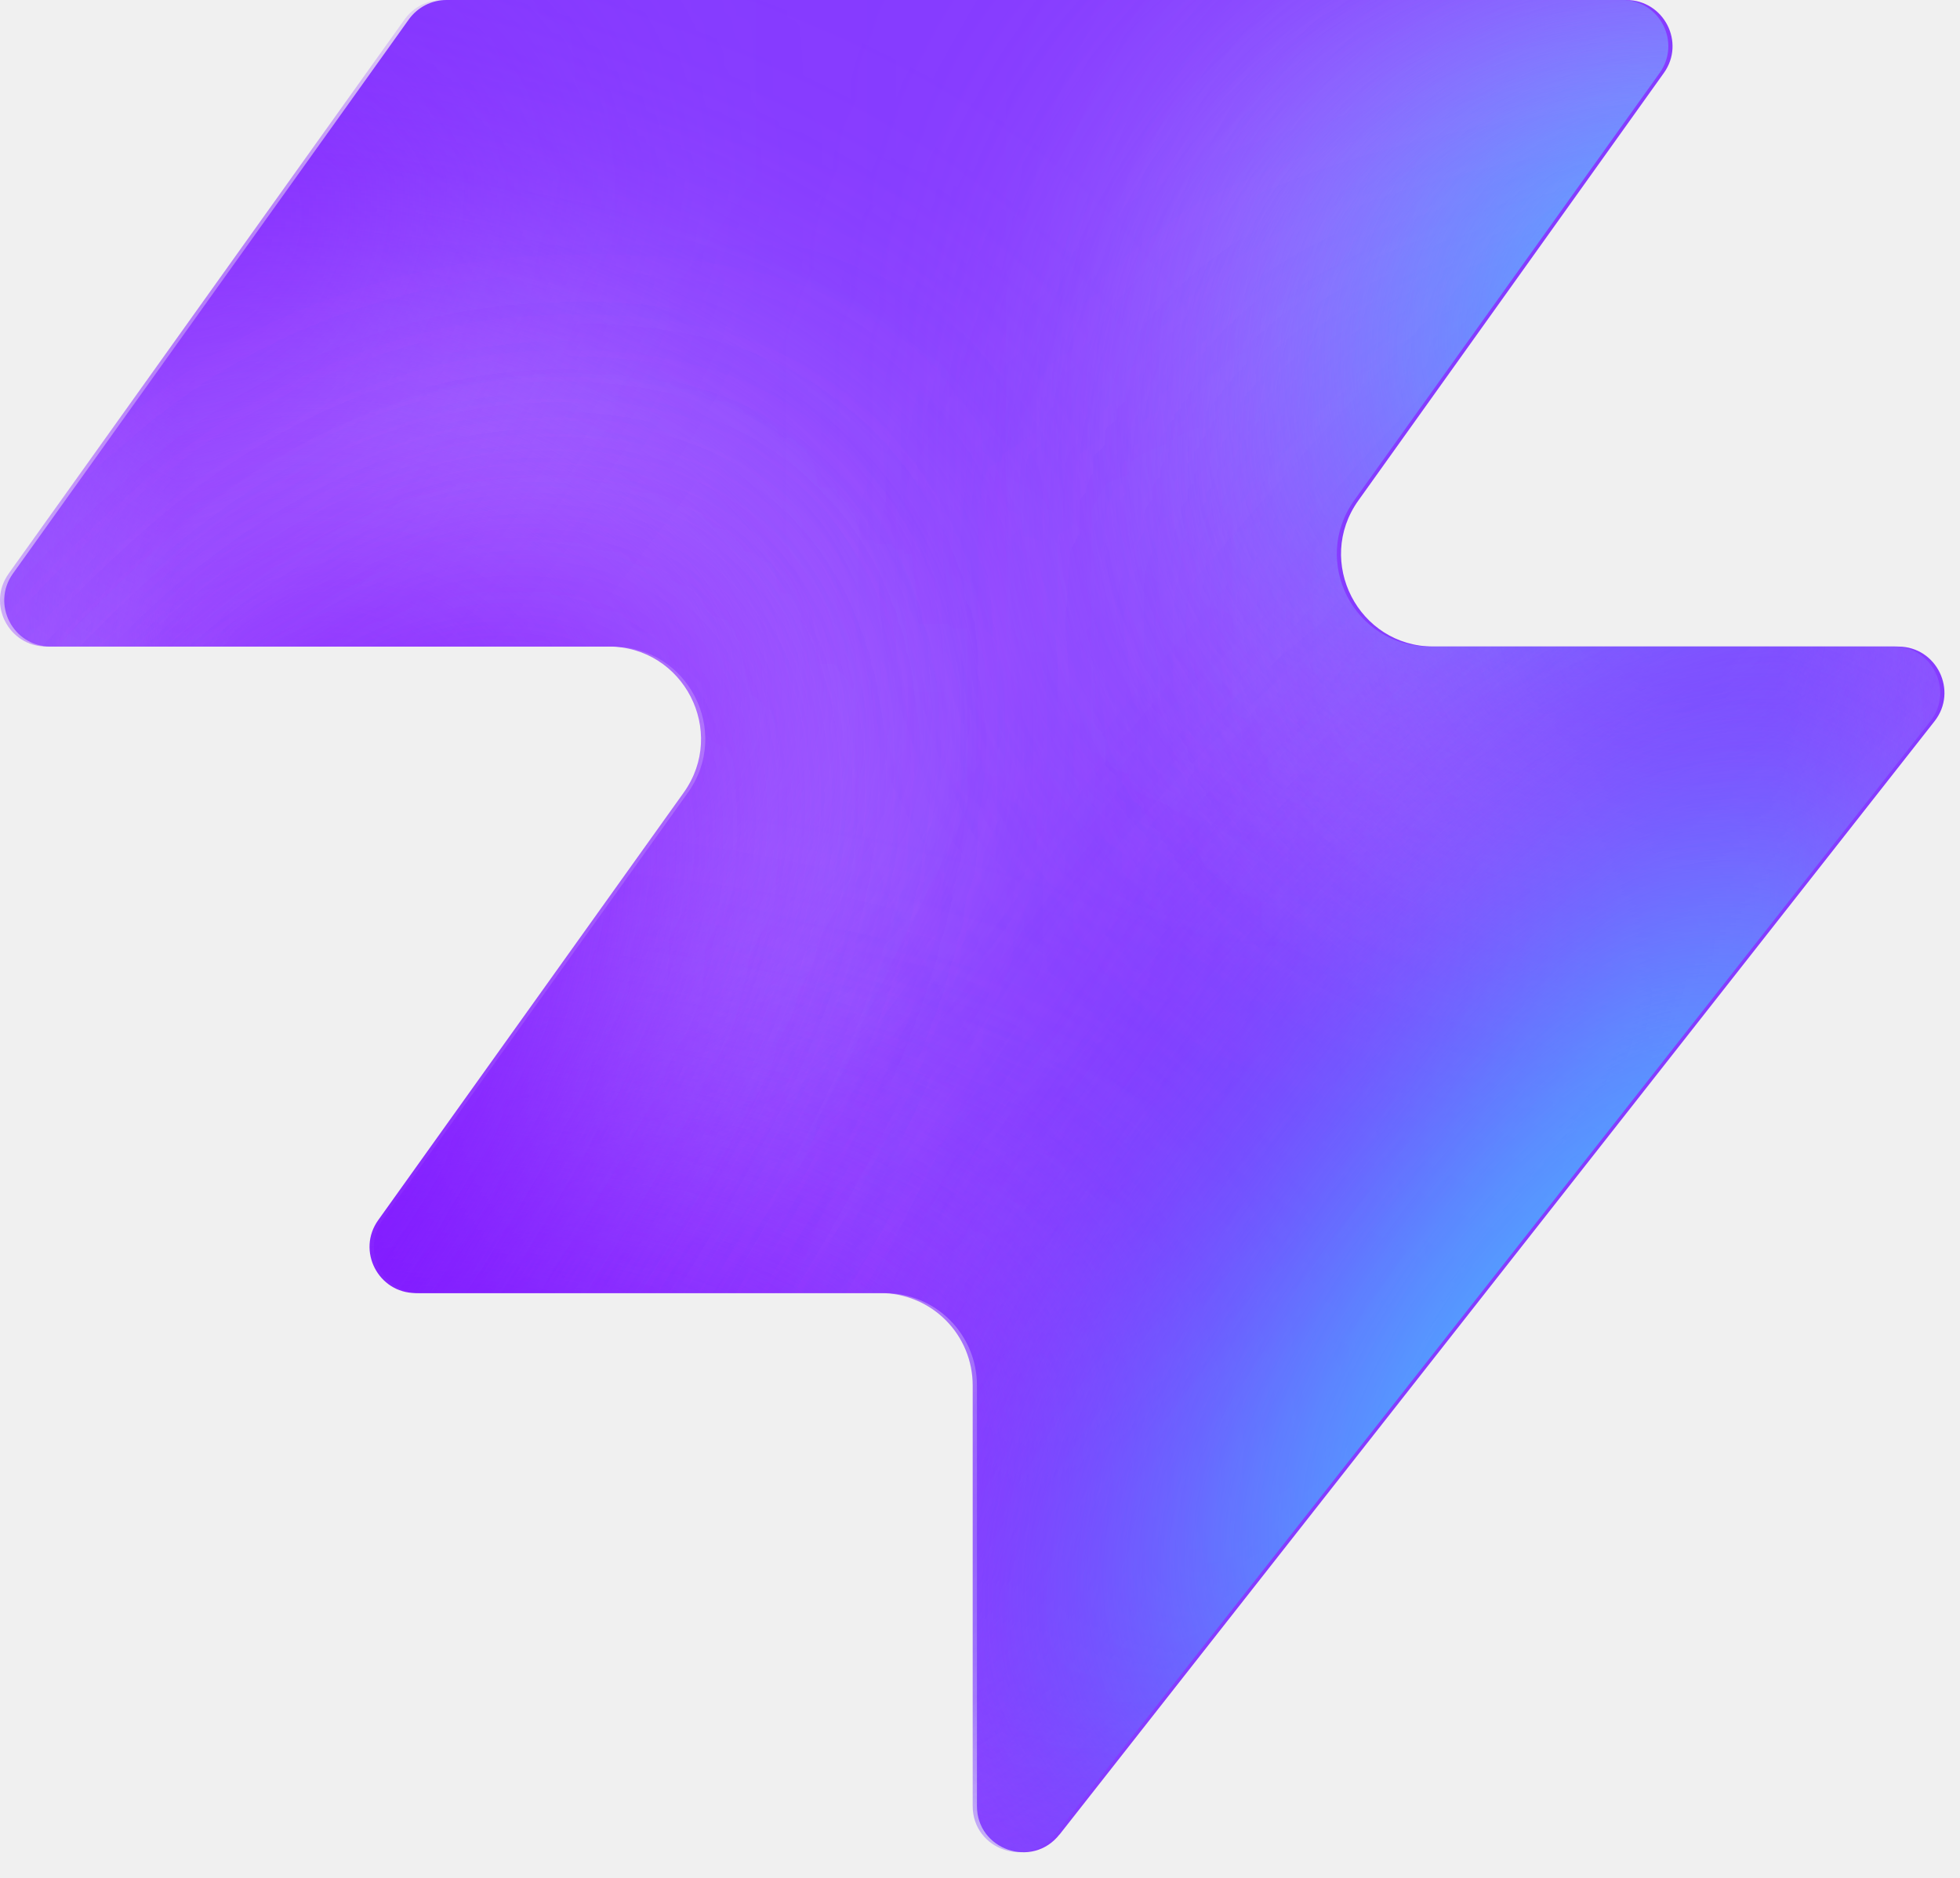
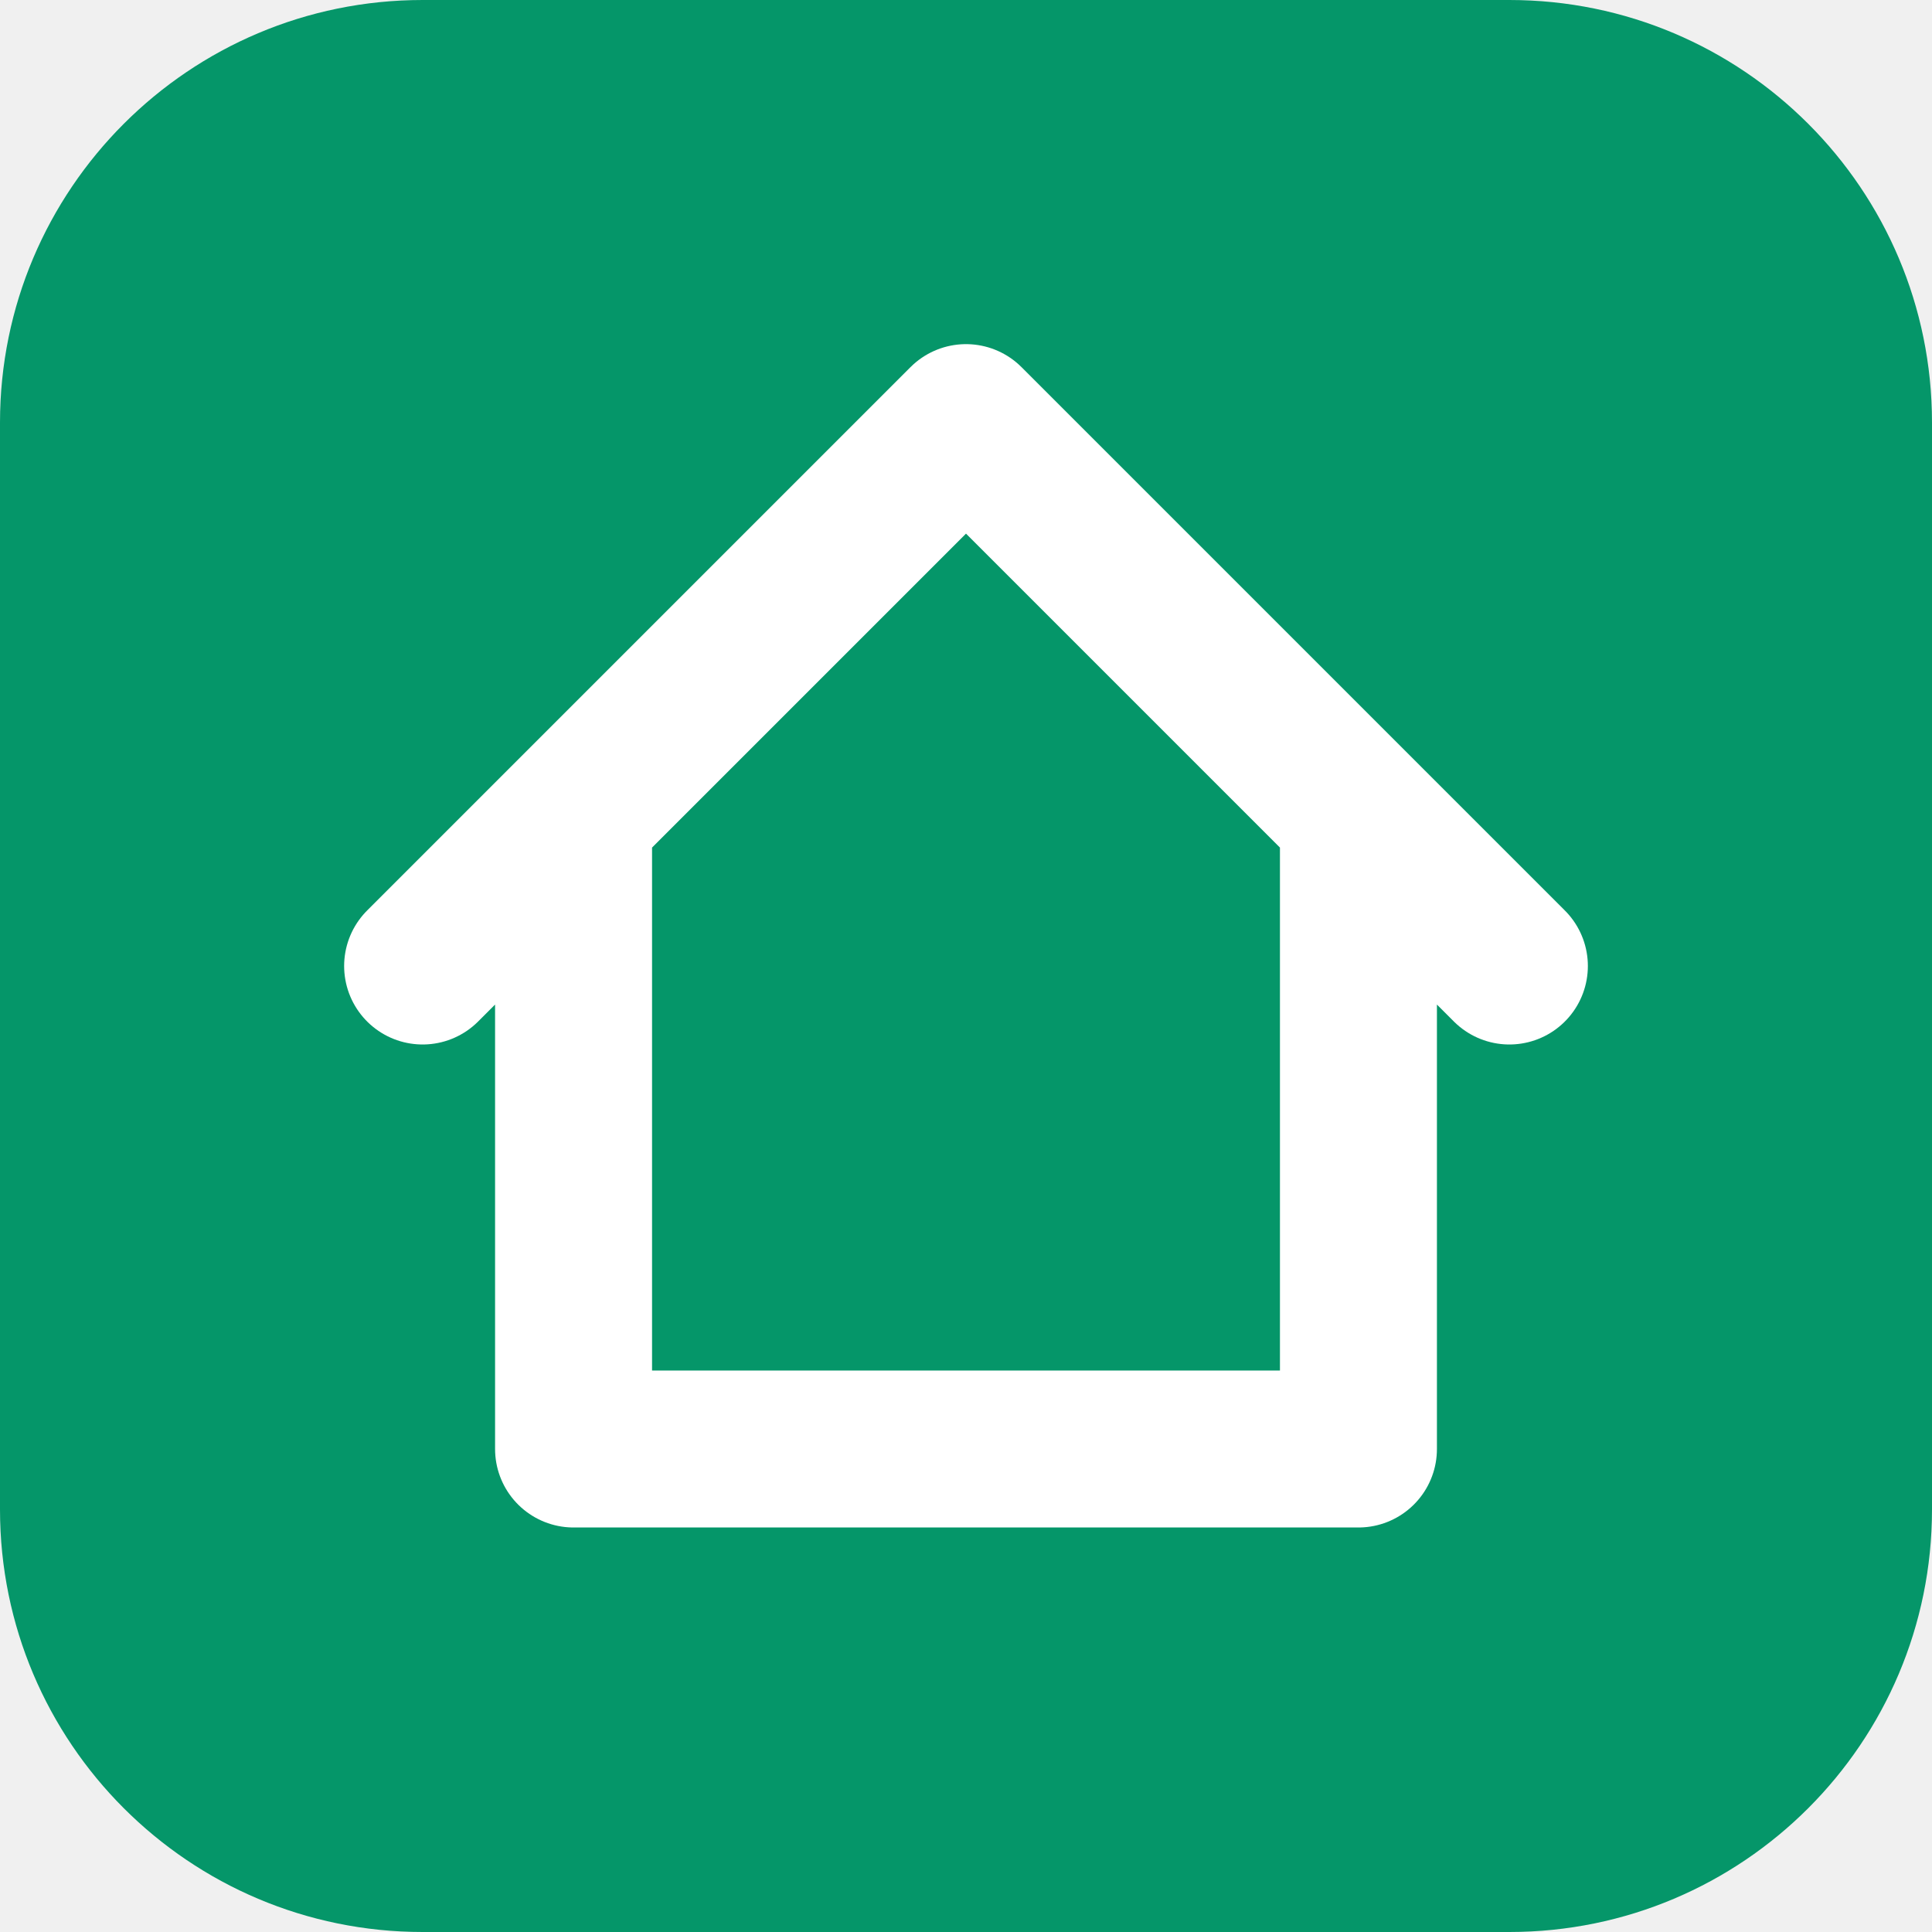
- <svg xmlns="http://www.w3.org/2000/svg" width="48" height="46" fill="none" viewBox="0 0 48 46">
-   <path fill="#863bff" d="M25.946 44.938c-.664.845-2.021.375-2.021-.698V33.937a2.26 2.26 0 0 0-2.262-2.262H10.287c-.92 0-1.456-1.04-.92-1.788l7.48-10.471c1.07-1.497 0-3.578-1.842-3.578H1.237c-.92 0-1.456-1.04-.92-1.788L10.013.474c.214-.297.556-.474.92-.474h28.894c.92 0 1.456 1.04.92 1.788l-7.48 10.471c-1.07 1.498 0 3.579 1.842 3.579h11.377c.943 0 1.473 1.088.89 1.83L25.947 44.94z" style="fill:#863bff;fill:color(display-p3 .525 .23 1);fill-opacity:1" />
-   <mask id="a" width="48" height="46" x="0" y="0" maskUnits="userSpaceOnUse" style="mask-type:alpha">
-     <path fill="#000" d="M25.842 44.938c-.664.844-2.021.375-2.021-.698V33.937a2.26 2.26 0 0 0-2.262-2.262H10.183c-.92 0-1.456-1.04-.92-1.788l7.48-10.471c1.07-1.498 0-3.579-1.842-3.579H1.133c-.92 0-1.456-1.04-.92-1.787L9.91.473c.214-.297.556-.474.92-.474h28.894c.92 0 1.456 1.04.92 1.788l-7.48 10.471c-1.07 1.498 0 3.578 1.842 3.578h11.377c.943 0 1.473 1.088.89 1.832L25.843 44.94z" style="fill:#000;fill-opacity:1" />
-   </mask>
-   <g mask="url(#a)">
-     <g filter="url(#b)">
-       <ellipse cx="5.508" cy="14.704" fill="#ede6ff" rx="5.508" ry="14.704" style="fill:#ede6ff;fill:color(display-p3 .927 .903 1);fill-opacity:1" transform="matrix(.00324 1 1 -.00324 -4.47 31.516)" />
-     </g>
-     <g filter="url(#c)">
-       <ellipse cx="10.399" cy="29.851" fill="#ede6ff" rx="10.399" ry="29.851" style="fill:#ede6ff;fill:color(display-p3 .927 .903 1);fill-opacity:1" transform="matrix(.00324 1 1 -.00324 -39.328 7.883)" />
-     </g>
-     <g filter="url(#d)">
-       <ellipse cx="5.508" cy="30.487" fill="#7e14ff" rx="5.508" ry="30.487" style="fill:#7e14ff;fill:color(display-p3 .492 .077 1);fill-opacity:1" transform="rotate(89.814 -25.913 -14.639)scale(1 -1)" />
-     </g>
-     <g filter="url(#e)">
-       <ellipse cx="5.508" cy="30.599" fill="#7e14ff" rx="5.508" ry="30.599" style="fill:#7e14ff;fill:color(display-p3 .492 .077 1);fill-opacity:1" transform="rotate(89.814 -32.644 -3.334)scale(1 -1)" />
-     </g>
-     <g filter="url(#f)">
-       <ellipse cx="5.508" cy="30.599" fill="#7e14ff" rx="5.508" ry="30.599" style="fill:#7e14ff;fill:color(display-p3 .492 .077 1);fill-opacity:1" transform="matrix(.00324 1 1 -.00324 -34.34 30.47)" />
-     </g>
-     <g filter="url(#g)">
-       <ellipse cx="14.072" cy="22.078" fill="#ede6ff" rx="14.072" ry="22.078" style="fill:#ede6ff;fill:color(display-p3 .927 .903 1);fill-opacity:1" transform="rotate(93.35 24.506 48.493)scale(-1 1)" />
-     </g>
-     <g filter="url(#h)">
-       <ellipse cx="3.47" cy="21.501" fill="#7e14ff" rx="3.47" ry="21.501" style="fill:#7e14ff;fill:color(display-p3 .492 .077 1);fill-opacity:1" transform="rotate(89.009 28.708 47.59)scale(-1 1)" />
-     </g>
-     <g filter="url(#i)">
-       <ellipse cx="3.47" cy="21.501" fill="#7e14ff" rx="3.47" ry="21.501" style="fill:#7e14ff;fill:color(display-p3 .492 .077 1);fill-opacity:1" transform="rotate(89.009 28.708 47.59)scale(-1 1)" />
-     </g>
-     <g filter="url(#j)">
-       <ellipse cx=".387" cy="8.972" fill="#7e14ff" rx="4.407" ry="29.108" style="fill:#7e14ff;fill:color(display-p3 .492 .077 1);fill-opacity:1" transform="rotate(39.51 .387 8.972)" />
-     </g>
-     <g filter="url(#k)">
-       <ellipse cx="47.523" cy="-6.092" fill="#7e14ff" rx="4.407" ry="29.108" style="fill:#7e14ff;fill:color(display-p3 .492 .077 1);fill-opacity:1" transform="rotate(37.892 47.523 -6.092)" />
-     </g>
-     <g filter="url(#l)">
-       <ellipse cx="41.412" cy="6.333" fill="#47bfff" rx="5.971" ry="9.665" style="fill:#47bfff;fill:color(display-p3 .28 .748 1);fill-opacity:1" transform="rotate(37.892 41.412 6.333)" />
-     </g>
-     <g filter="url(#m)">
-       <ellipse cx="-1.879" cy="38.332" fill="#7e14ff" rx="4.407" ry="29.108" style="fill:#7e14ff;fill:color(display-p3 .492 .077 1);fill-opacity:1" transform="rotate(37.892 -1.88 38.332)" />
-     </g>
-     <g filter="url(#n)">
-       <ellipse cx="-1.879" cy="38.332" fill="#7e14ff" rx="4.407" ry="29.108" style="fill:#7e14ff;fill:color(display-p3 .492 .077 1);fill-opacity:1" transform="rotate(37.892 -1.88 38.332)" />
-     </g>
-     <g filter="url(#o)">
-       <ellipse cx="35.651" cy="29.907" fill="#7e14ff" rx="4.407" ry="29.108" style="fill:#7e14ff;fill:color(display-p3 .492 .077 1);fill-opacity:1" transform="rotate(37.892 35.651 29.907)" />
-     </g>
-     <g filter="url(#p)">
-       <ellipse cx="38.418" cy="32.4" fill="#47bfff" rx="5.971" ry="15.297" style="fill:#47bfff;fill:color(display-p3 .28 .748 1);fill-opacity:1" transform="rotate(37.892 38.418 32.4)" />
-     </g>
-   </g>
-   <defs>
-     <filter id="b" width="60.045" height="41.654" x="-19.77" y="16.149" color-interpolation-filters="sRGB" filterUnits="userSpaceOnUse">
-       <feFlood flood-opacity="0" result="BackgroundImageFix" />
-       <feBlend in="SourceGraphic" in2="BackgroundImageFix" result="shape" />
-       <feGaussianBlur result="effect1_foregroundBlur_2002_17158" stdDeviation="7.659" />
-     </filter>
-     <filter id="c" width="90.34" height="51.437" x="-54.613" y="-7.533" color-interpolation-filters="sRGB" filterUnits="userSpaceOnUse">
-       <feFlood flood-opacity="0" result="BackgroundImageFix" />
-       <feBlend in="SourceGraphic" in2="BackgroundImageFix" result="shape" />
-       <feGaussianBlur result="effect1_foregroundBlur_2002_17158" stdDeviation="7.659" />
-     </filter>
-     <filter id="d" width="79.355" height="29.4" x="-49.64" y="2.03" color-interpolation-filters="sRGB" filterUnits="userSpaceOnUse">
-       <feFlood flood-opacity="0" result="BackgroundImageFix" />
-       <feBlend in="SourceGraphic" in2="BackgroundImageFix" result="shape" />
-       <feGaussianBlur result="effect1_foregroundBlur_2002_17158" stdDeviation="4.596" />
-     </filter>
-     <filter id="e" width="79.579" height="29.4" x="-45.045" y="20.029" color-interpolation-filters="sRGB" filterUnits="userSpaceOnUse">
-       <feFlood flood-opacity="0" result="BackgroundImageFix" />
-       <feBlend in="SourceGraphic" in2="BackgroundImageFix" result="shape" />
-       <feGaussianBlur result="effect1_foregroundBlur_2002_17158" stdDeviation="4.596" />
-     </filter>
-     <filter id="f" width="79.579" height="29.4" x="-43.513" y="21.178" color-interpolation-filters="sRGB" filterUnits="userSpaceOnUse">
-       <feFlood flood-opacity="0" result="BackgroundImageFix" />
-       <feBlend in="SourceGraphic" in2="BackgroundImageFix" result="shape" />
-       <feGaussianBlur result="effect1_foregroundBlur_2002_17158" stdDeviation="4.596" />
-     </filter>
-     <filter id="g" width="74.749" height="58.852" x="15.756" y="-17.901" color-interpolation-filters="sRGB" filterUnits="userSpaceOnUse">
-       <feFlood flood-opacity="0" result="BackgroundImageFix" />
-       <feBlend in="SourceGraphic" in2="BackgroundImageFix" result="shape" />
-       <feGaussianBlur result="effect1_foregroundBlur_2002_17158" stdDeviation="7.659" />
-     </filter>
-     <filter id="h" width="61.377" height="25.362" x="23.548" y="2.284" color-interpolation-filters="sRGB" filterUnits="userSpaceOnUse">
-       <feFlood flood-opacity="0" result="BackgroundImageFix" />
-       <feBlend in="SourceGraphic" in2="BackgroundImageFix" result="shape" />
-       <feGaussianBlur result="effect1_foregroundBlur_2002_17158" stdDeviation="4.596" />
-     </filter>
-     <filter id="i" width="61.377" height="25.362" x="23.548" y="2.284" color-interpolation-filters="sRGB" filterUnits="userSpaceOnUse">
-       <feFlood flood-opacity="0" result="BackgroundImageFix" />
-       <feBlend in="SourceGraphic" in2="BackgroundImageFix" result="shape" />
-       <feGaussianBlur result="effect1_foregroundBlur_2002_17158" stdDeviation="4.596" />
-     </filter>
-     <filter id="j" width="56.045" height="63.649" x="-27.636" y="-22.853" color-interpolation-filters="sRGB" filterUnits="userSpaceOnUse">
-       <feFlood flood-opacity="0" result="BackgroundImageFix" />
-       <feBlend in="SourceGraphic" in2="BackgroundImageFix" result="shape" />
-       <feGaussianBlur result="effect1_foregroundBlur_2002_17158" stdDeviation="4.596" />
-     </filter>
-     <filter id="k" width="54.814" height="64.646" x="20.116" y="-38.415" color-interpolation-filters="sRGB" filterUnits="userSpaceOnUse">
-       <feFlood flood-opacity="0" result="BackgroundImageFix" />
-       <feBlend in="SourceGraphic" in2="BackgroundImageFix" result="shape" />
-       <feGaussianBlur result="effect1_foregroundBlur_2002_17158" stdDeviation="4.596" />
-     </filter>
-     <filter id="l" width="33.541" height="35.313" x="24.641" y="-11.323" color-interpolation-filters="sRGB" filterUnits="userSpaceOnUse">
-       <feFlood flood-opacity="0" result="BackgroundImageFix" />
-       <feBlend in="SourceGraphic" in2="BackgroundImageFix" result="shape" />
-       <feGaussianBlur result="effect1_foregroundBlur_2002_17158" stdDeviation="4.596" />
-     </filter>
-     <filter id="m" width="54.814" height="64.646" x="-29.286" y="6.009" color-interpolation-filters="sRGB" filterUnits="userSpaceOnUse">
-       <feFlood flood-opacity="0" result="BackgroundImageFix" />
-       <feBlend in="SourceGraphic" in2="BackgroundImageFix" result="shape" />
-       <feGaussianBlur result="effect1_foregroundBlur_2002_17158" stdDeviation="4.596" />
-     </filter>
-     <filter id="n" width="54.814" height="64.646" x="-29.286" y="6.009" color-interpolation-filters="sRGB" filterUnits="userSpaceOnUse">
-       <feFlood flood-opacity="0" result="BackgroundImageFix" />
-       <feBlend in="SourceGraphic" in2="BackgroundImageFix" result="shape" />
-       <feGaussianBlur result="effect1_foregroundBlur_2002_17158" stdDeviation="4.596" />
-     </filter>
-     <filter id="o" width="54.814" height="64.646" x="8.244" y="-2.416" color-interpolation-filters="sRGB" filterUnits="userSpaceOnUse">
-       <feFlood flood-opacity="0" result="BackgroundImageFix" />
-       <feBlend in="SourceGraphic" in2="BackgroundImageFix" result="shape" />
-       <feGaussianBlur result="effect1_foregroundBlur_2002_17158" stdDeviation="4.596" />
-     </filter>
-     <filter id="p" width="39.409" height="43.623" x="18.713" y="10.588" color-interpolation-filters="sRGB" filterUnits="userSpaceOnUse">
-       <feFlood flood-opacity="0" result="BackgroundImageFix" />
-       <feBlend in="SourceGraphic" in2="BackgroundImageFix" result="shape" />
-       <feGaussianBlur result="effect1_foregroundBlur_2002_17158" stdDeviation="4.596" />
-     </filter>
-   </defs>
+ <svg xmlns="http://www.w3.org/2000/svg" viewBox="0 0 32 32">
+   <rect width="32" height="32" rx="7" fill="#059669" />
+   <path d="M7 16l9-9 9 9M9.5 14v10h13V14" fill="none" stroke="#fff" stroke-width="2.6" stroke-linecap="round" stroke-linejoin="round" />
</svg>
